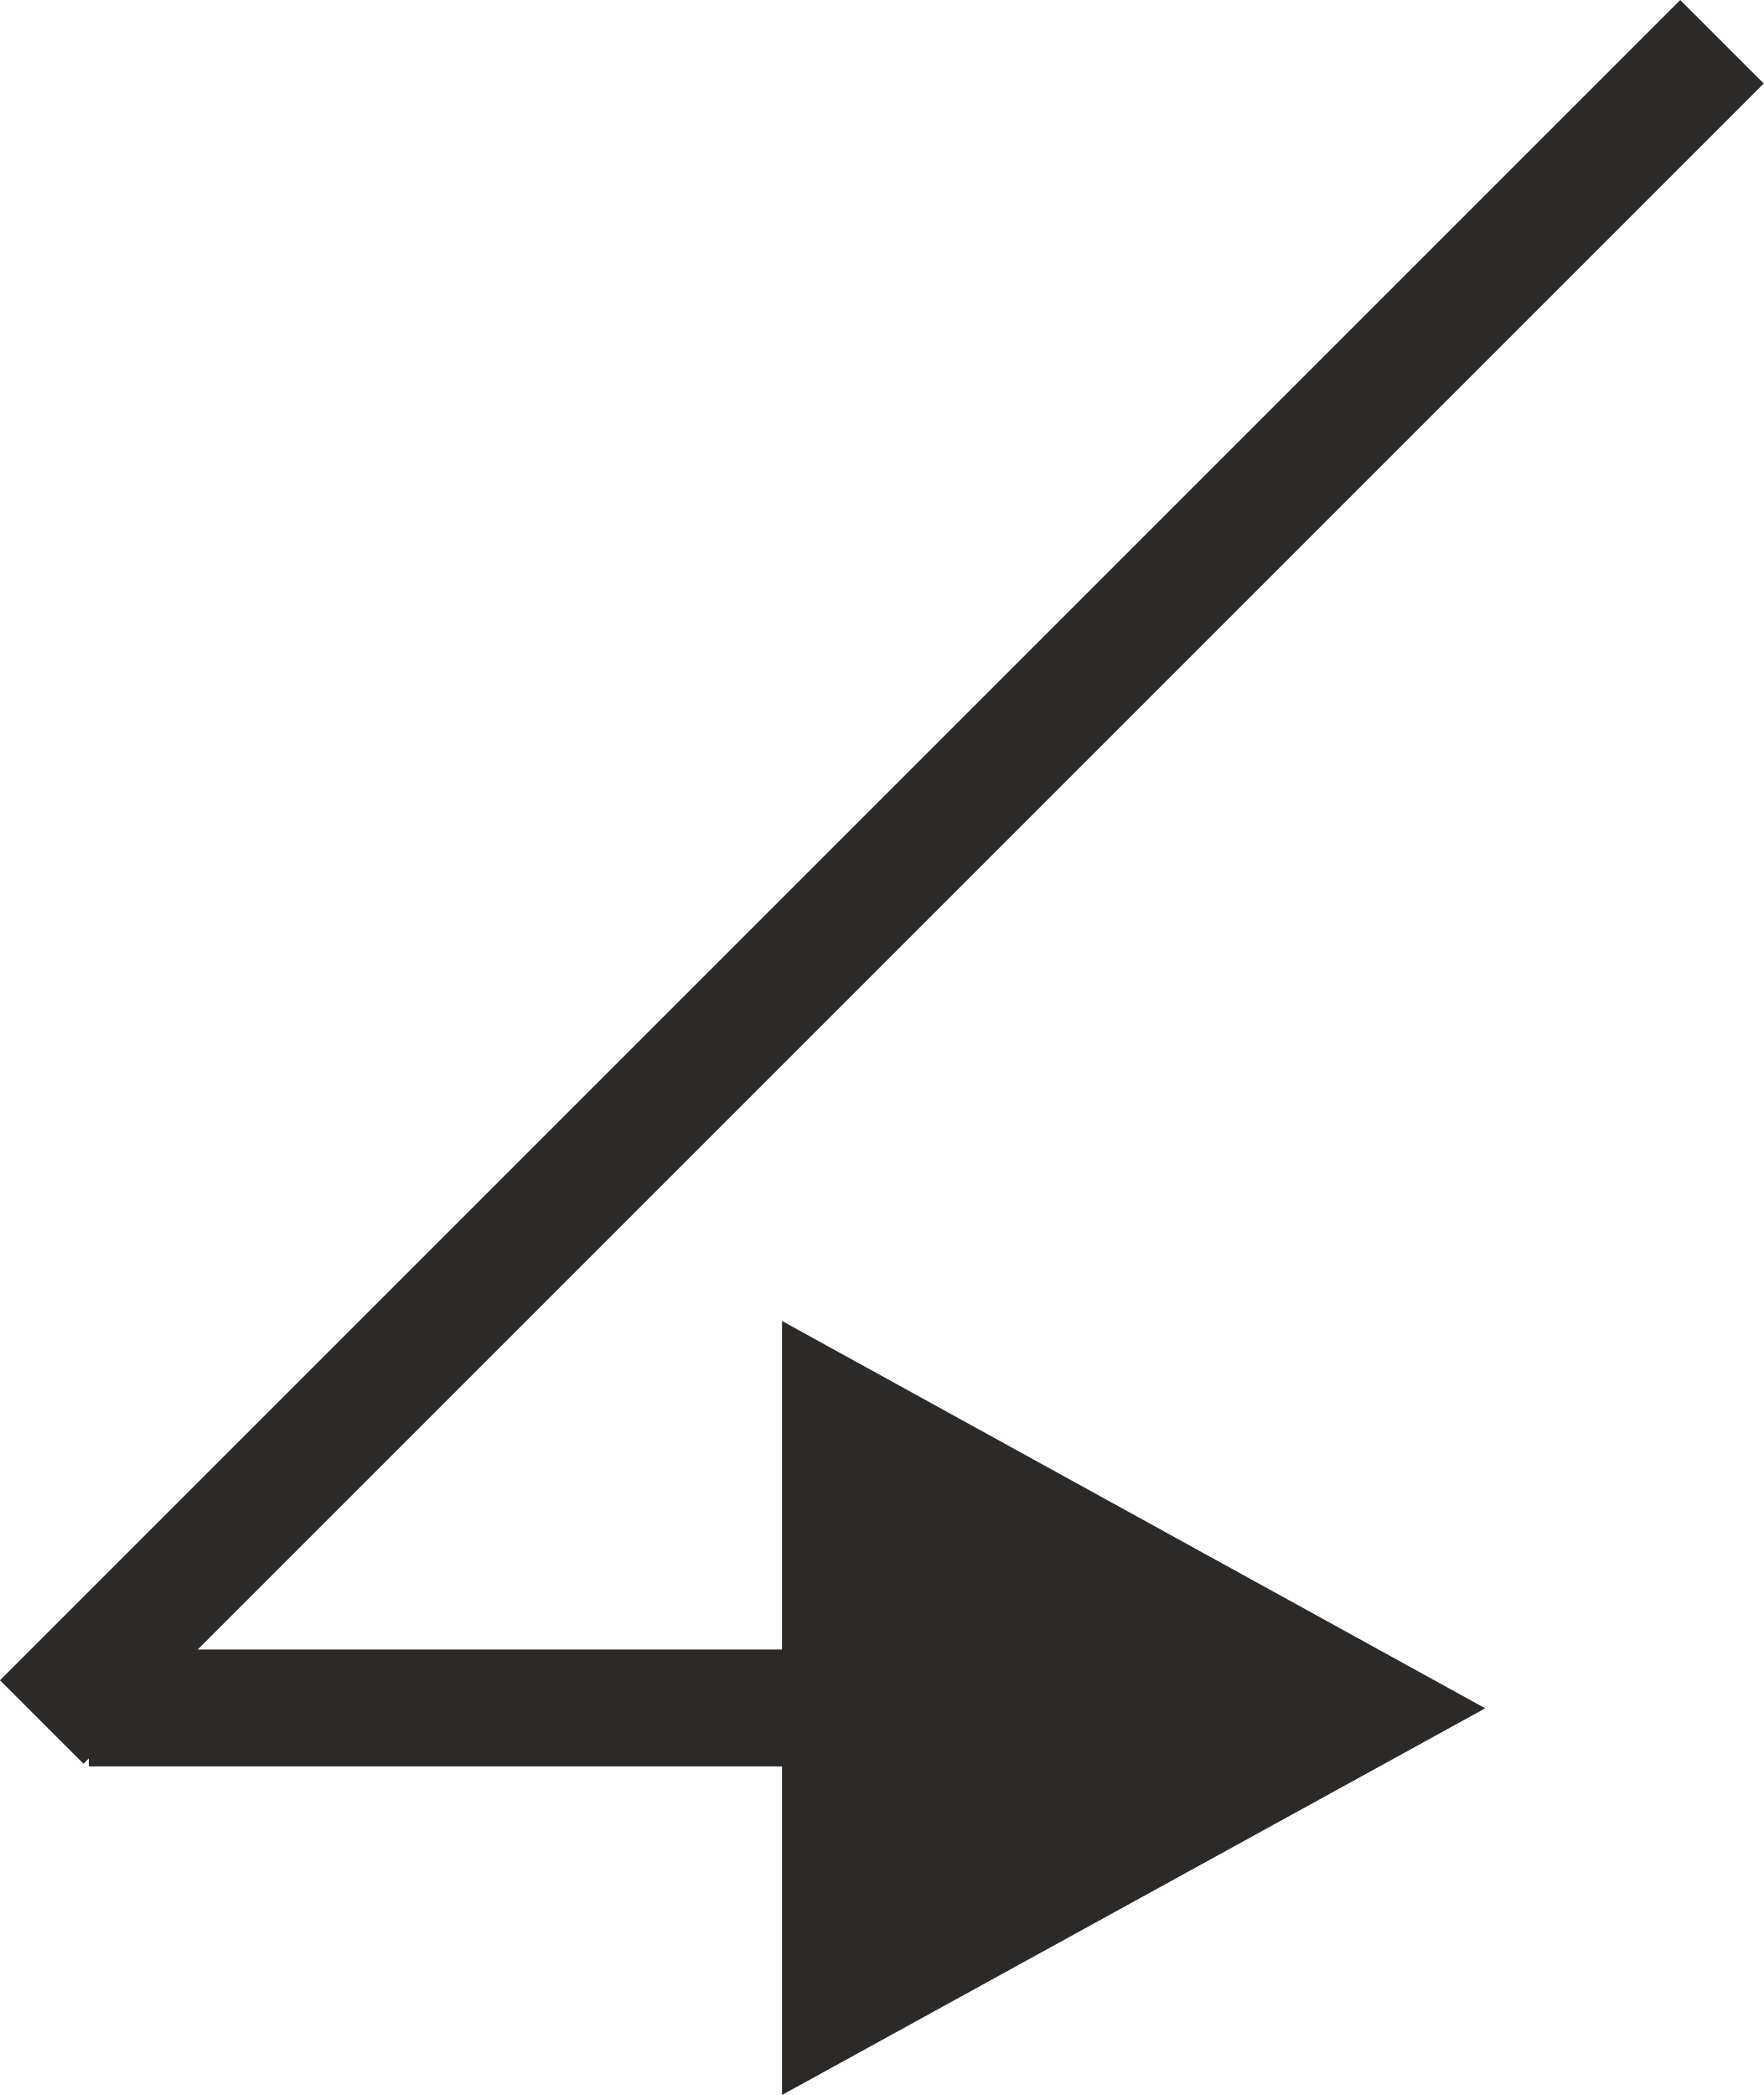
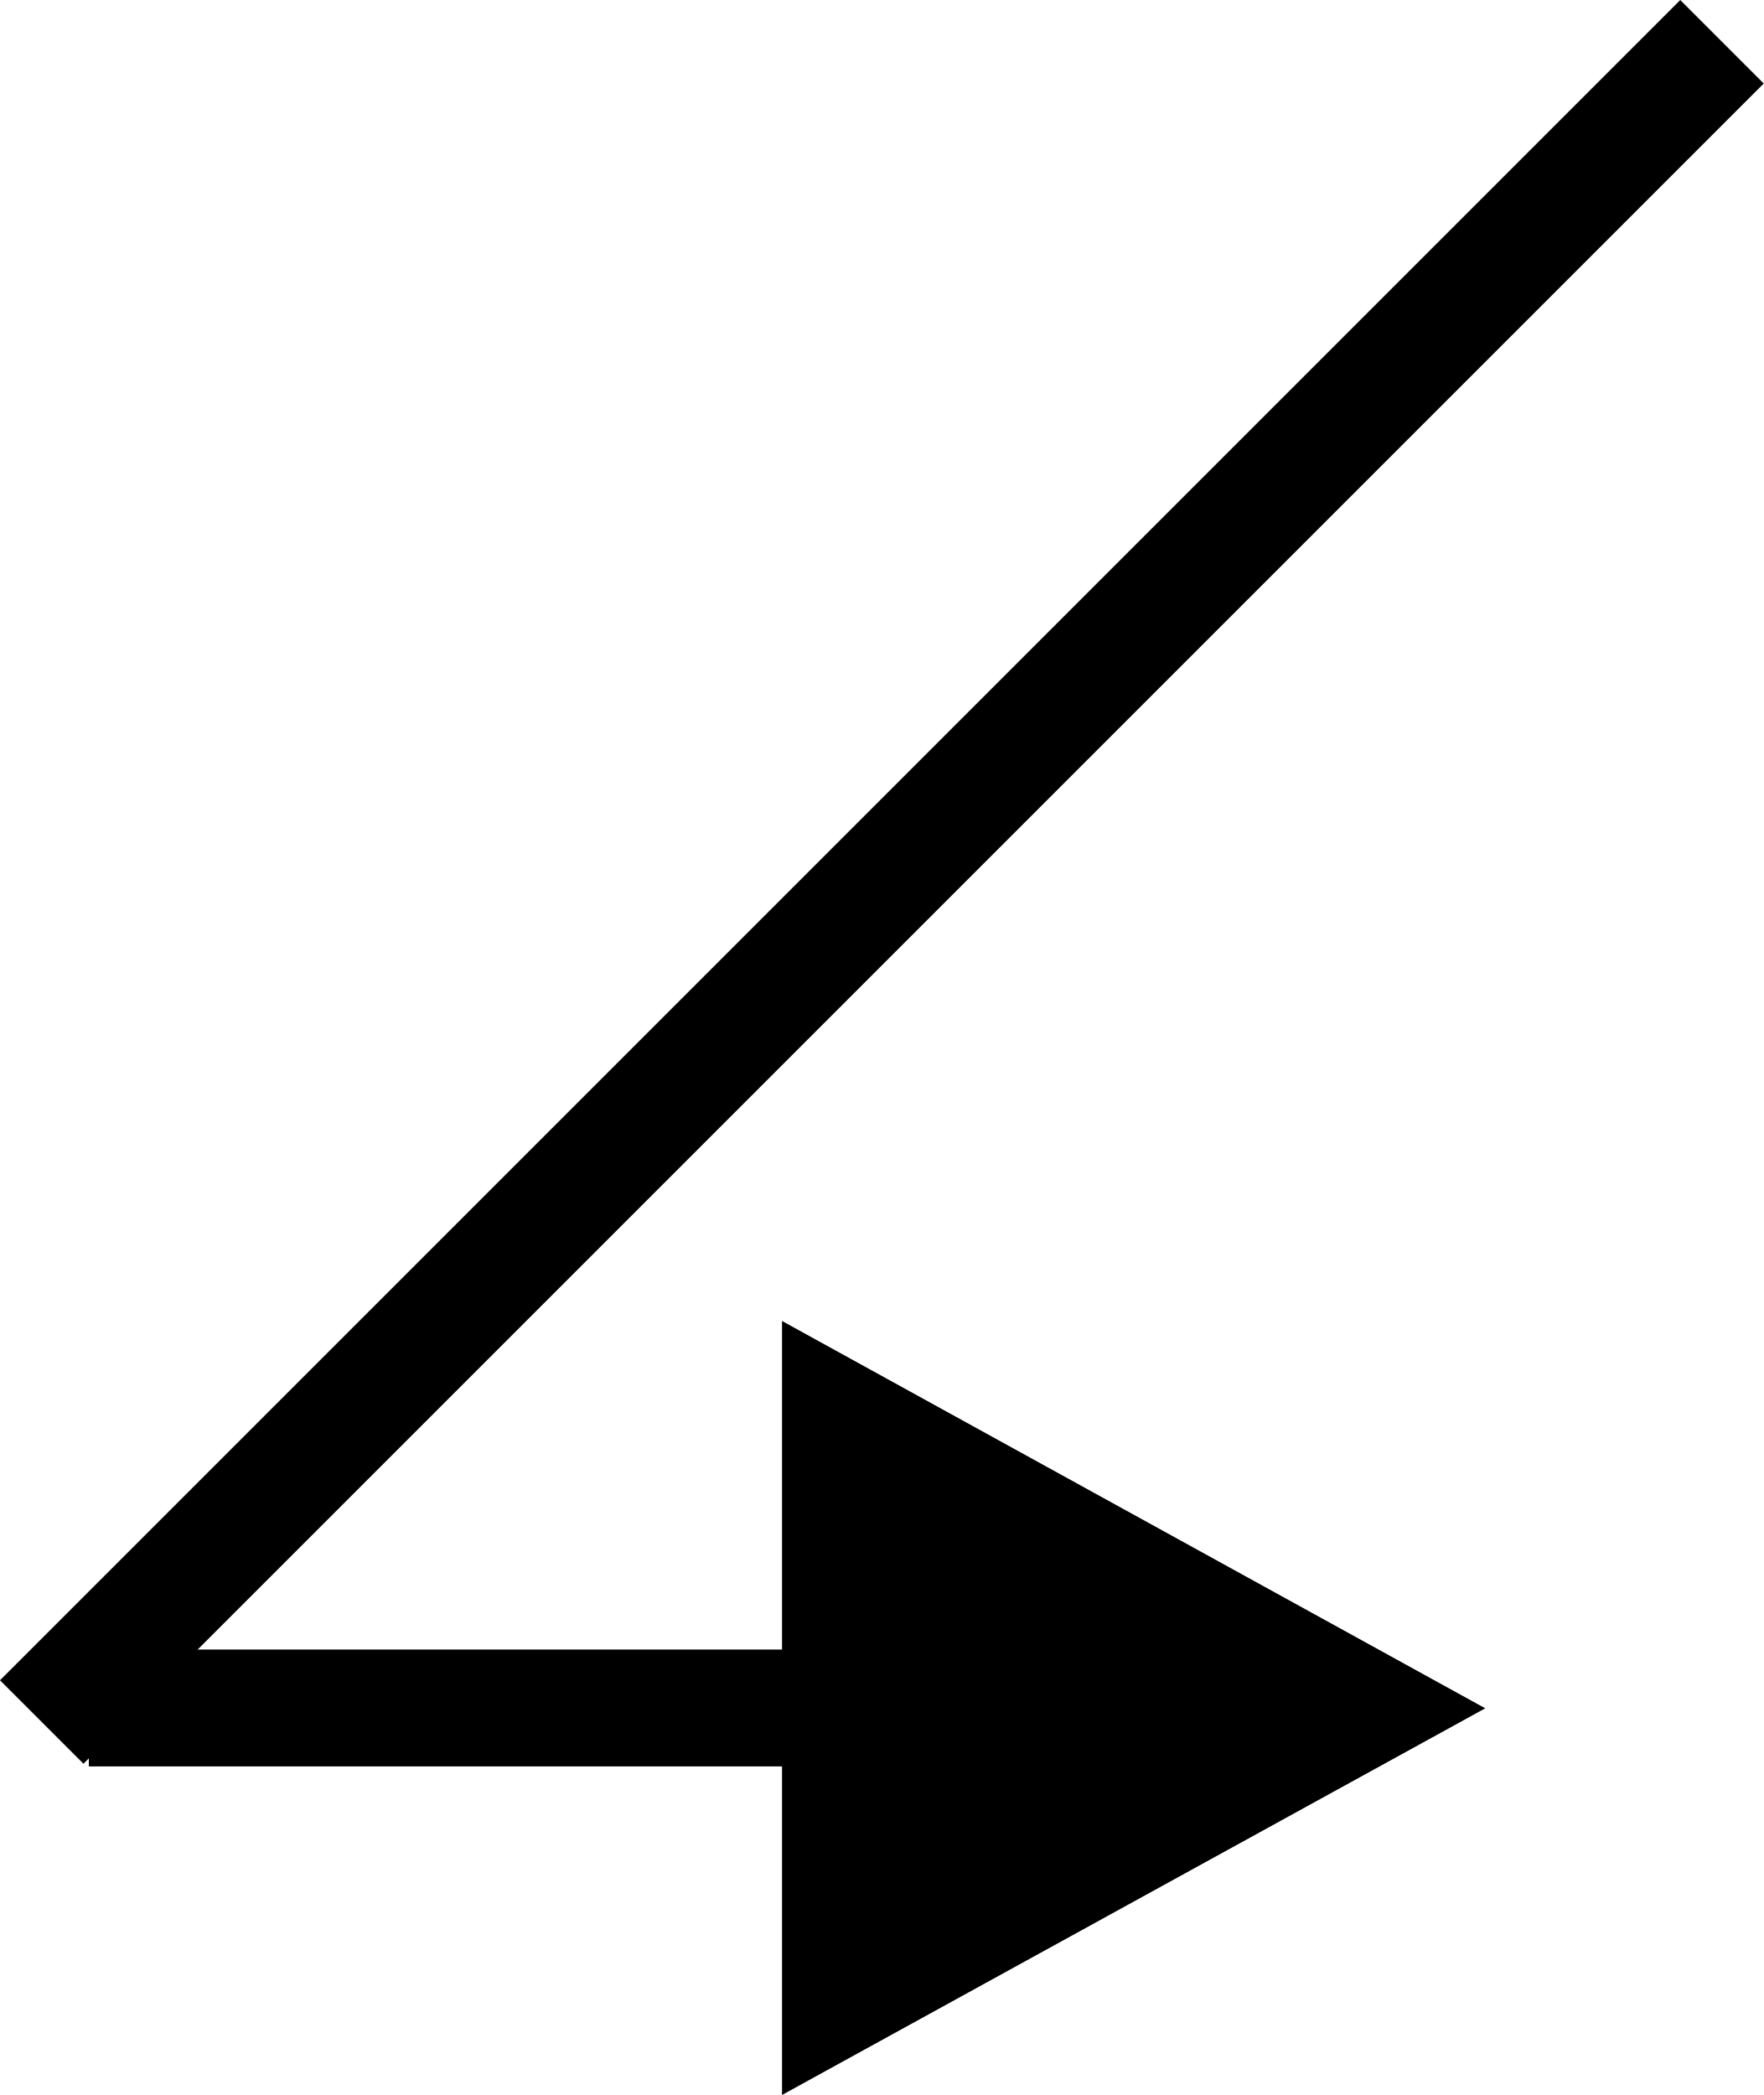
<svg xmlns="http://www.w3.org/2000/svg" xml:space="preserve" width="10.541mm" height="12.521mm" version="1.1" style="shape-rendering:geometricPrecision; text-rendering:geometricPrecision; image-rendering:optimizeQuality; fill-rule:evenodd; clip-rule:evenodd" viewBox="0 0 26.41 31.37">
  <defs>
    <style type="text/css">
   
-     .fil0 {fill:#2B2A29}
+     .fil0 {fill:#000000}
   
  </style>
  </defs>
  <g id="Слой_x0020_1">
    <polygon class="fil0" points="-0,25.16 25.16,0 26.41,1.25 1.25,26.41 " />
    <polygon class="fil0" points="12.98,26.45 1.33,26.45 1.33,24.7 12.98,24.7 " />
    <polygon class="fil0" points="11.71,19.78 22.24,25.58 11.71,31.37 11.71,19.78 22.24,25.58 " />
  </g>
</svg>
